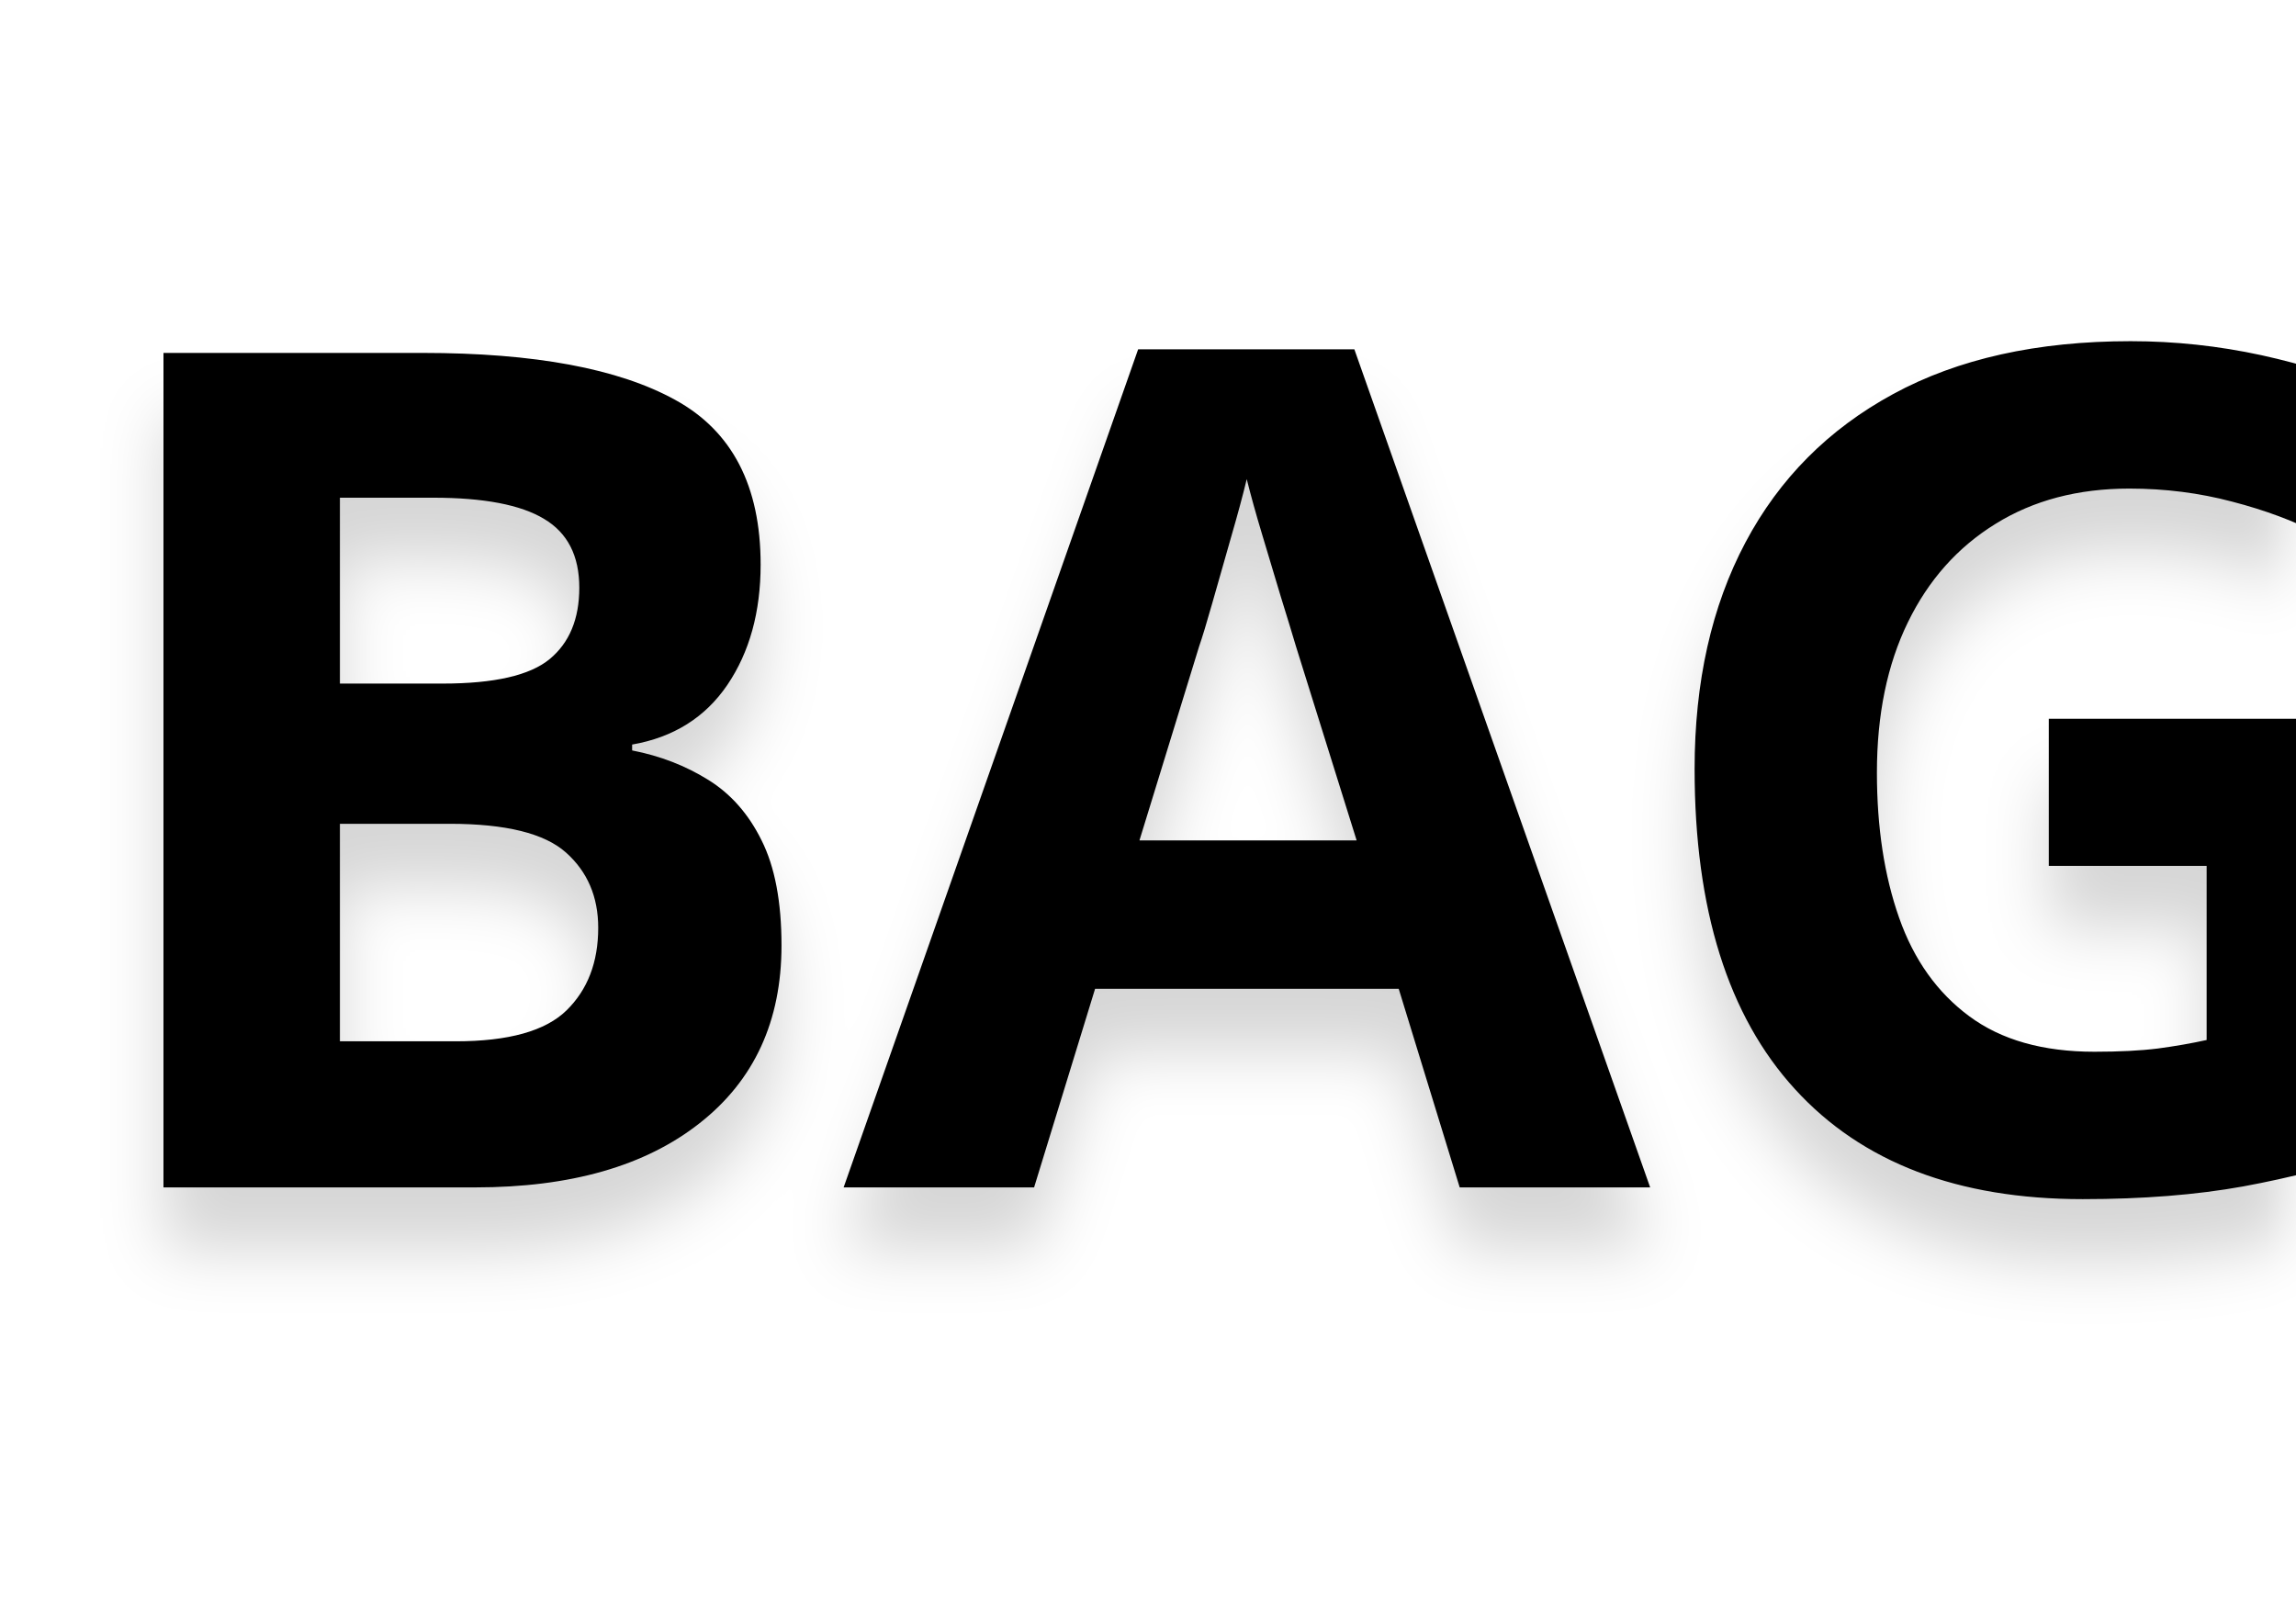
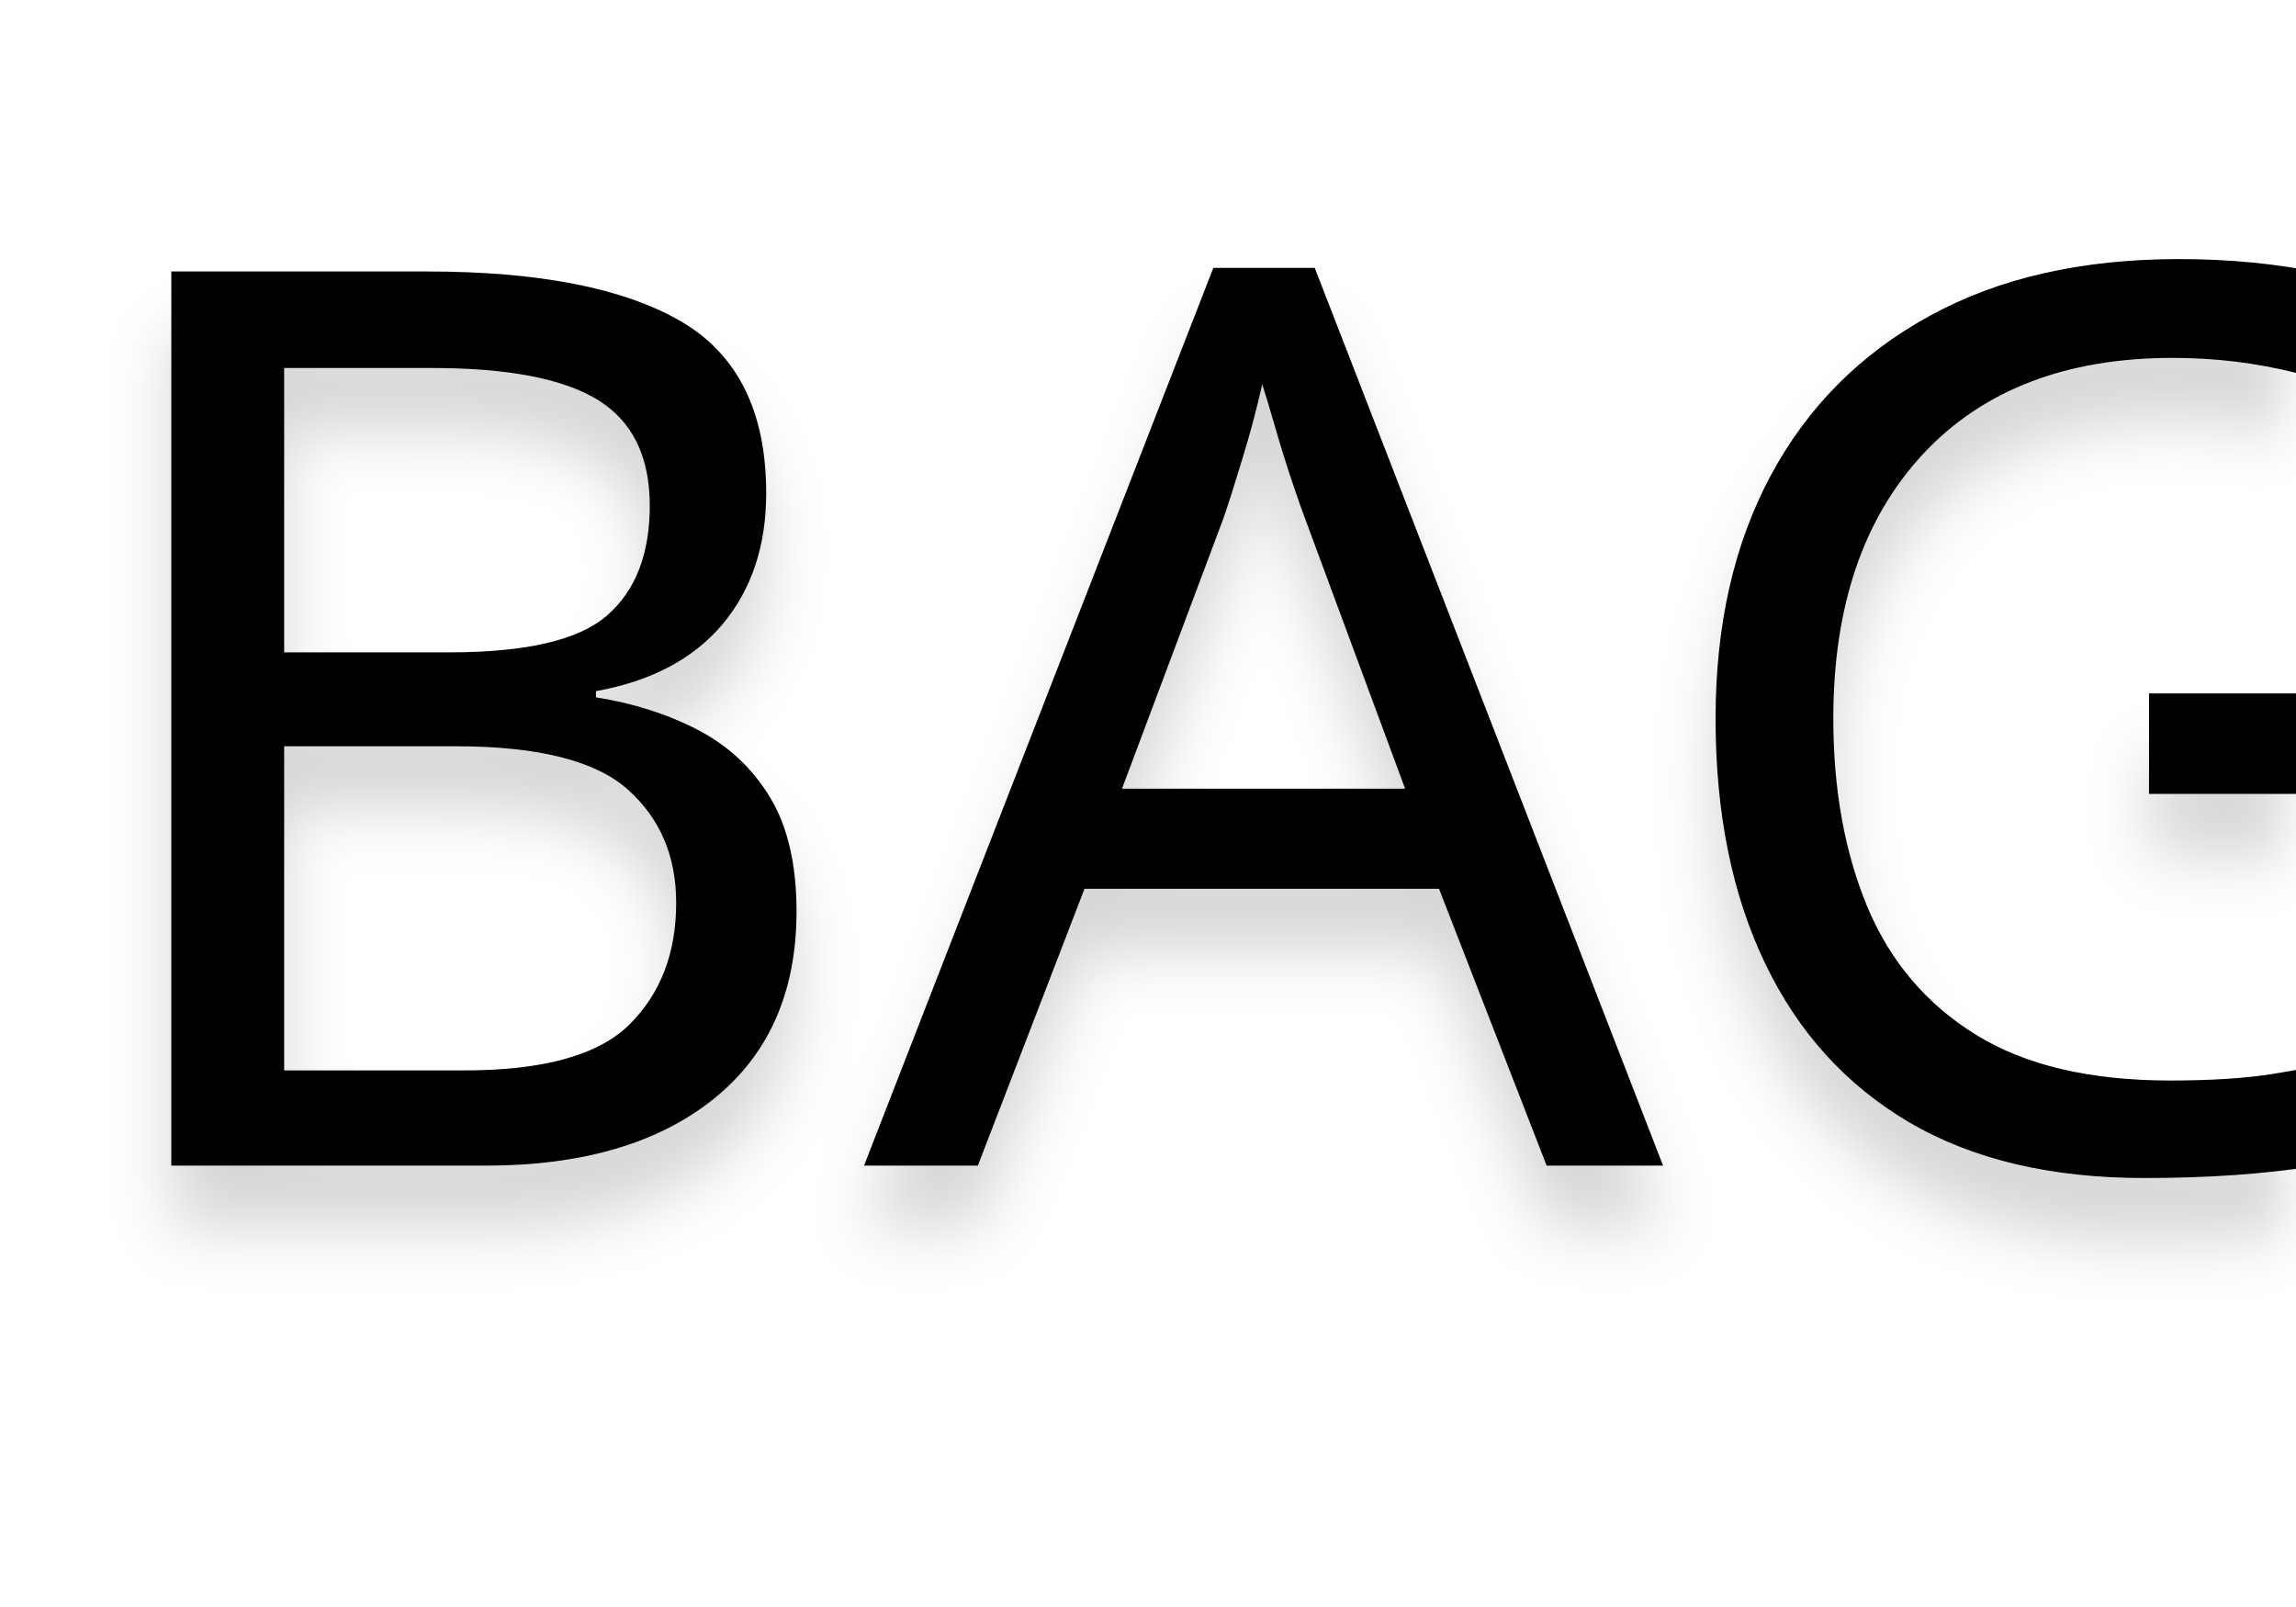
- <svg xmlns="http://www.w3.org/2000/svg" width="110" height="77" viewBox="0 0 110 77" version="1.1" id="svg20">
-   <defs id="defs13">
-     <filter id="Logo" x="0" y="0" width="110" height="77" filterUnits="userSpaceOnUse">
-       <feOffset dy="3" input="SourceAlpha" id="feOffset2" />
-       <feGaussianBlur stdDeviation="1.5" result="blur" id="feGaussianBlur4" />
-       <feFlood flood-opacity="0.161" id="feFlood6" />
-       <feComposite operator="in" in2="blur" id="feComposite8" result="result1" />
-       <feComposite in="SourceGraphic" in2="result1" id="feComposite10" />
-     </filter>
-   </defs>
-   <g filter="url(#Logo)" id="g18">
-     <text id="Logo-2" data-name="Logo" font-size="57px" font-family="Bowhouse-Bold, Bowhouse" font-weight="700" x="2.787" y="56.894" style="font-style:normal;font-variant:normal;font-weight:bold;font-stretch:normal;font-size:56px;font-family:Bowhouse;-inkscape-font-specification:'Bowhouse Bold'">
-       <tspan x="2.787" y="56.894" id="tspan15" style="font-style:normal;font-variant:normal;font-weight:bold;font-stretch:normal;font-size:56px;font-family:Bowhouse;-inkscape-font-specification:'Bowhouse Bold'">BAGit</tspan>
-     </text>
-     <text xml:space="preserve" style="font-style:normal;font-weight:normal;font-size:40px;line-height:1.25;font-family:sans-serif;fill:#000000;fill-opacity:1;stroke:none" x="42.841" y="80.095" id="text33306">
-       <tspan id="tspan33304" x="42.841" y="80.095" />
-     </text>
+ <svg xmlns="http://www.w3.org/2000/svg" version="1.1" id="svg20" x="0px" y="0px" viewBox="0 0 110 77" style="enable-background:new 0 0 110 77;" xml:space="preserve">
+   <style type="text/css">
+ 	.st0{filter:url(#Logo);}
+ 	.st1{font-family:'Bowhouse-Bold';}
+ 	.st2{font-size:60px;}
+ </style>
+   <filter filterUnits="userSpaceOnUse" height="77" id="Logo" width="110" x="0" y="0">
+     <feOffset dy="3" id="feOffset2" input="SourceAlpha" />
+     <feGaussianBlur id="feGaussianBlur4" result="blur" stdDeviation="1.5" />
+     <feFlood flood-opacity="0.161" id="feFlood6" />
+     <feComposite id="feComposite8" in2="blur" operator="in" result="result1" />
+     <feComposite id="feComposite10" in="SourceGraphic" in2="result1" operator="over" />
+   </filter>
+   <text transform="matrix(1 0 0 1 960 540)" style="font-family:'PalatinoLinotype-Roman'; font-size:12px;">Set-PSReadLineOption -PredictionSource History</text>
+   <g id="g18" class="st0">
+     <text transform="matrix(1 0 0 1 2.3953 55.8513)" class="st1 st2">BAGit</text>
  </g>
-   <g id="layer1" style="display:inline" />
+   <g id="layer1">
+ </g>
</svg>
